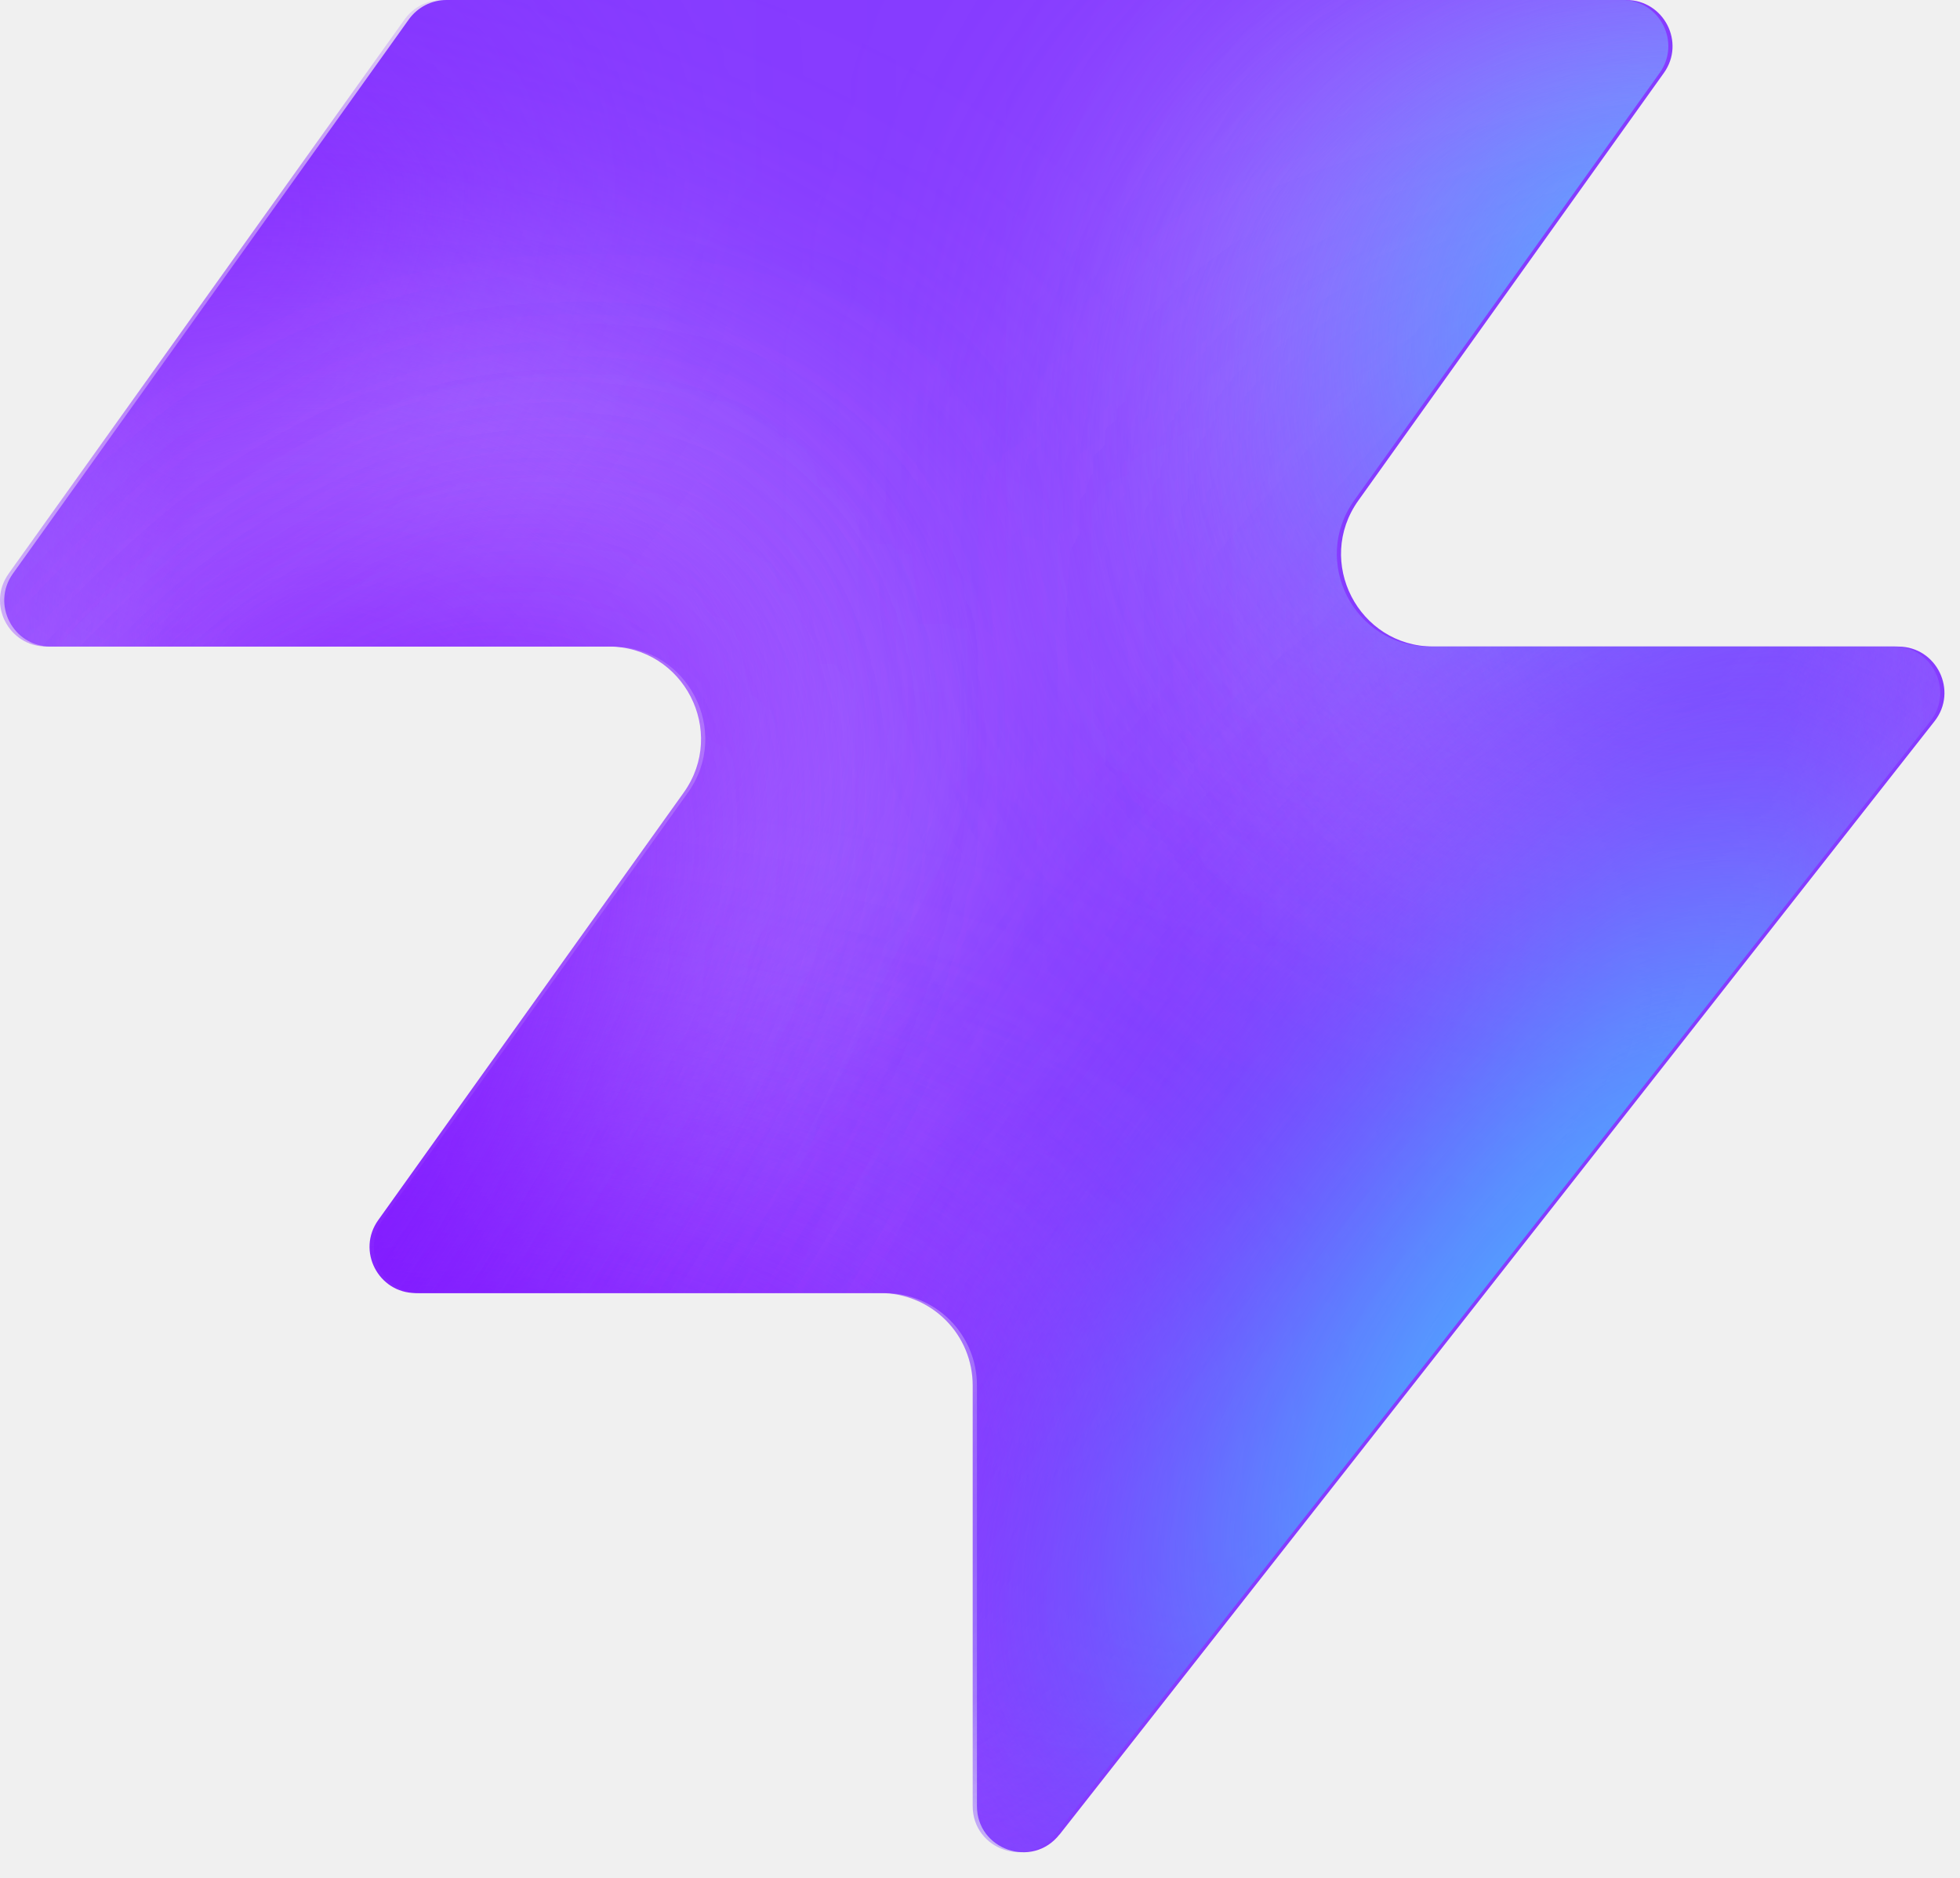
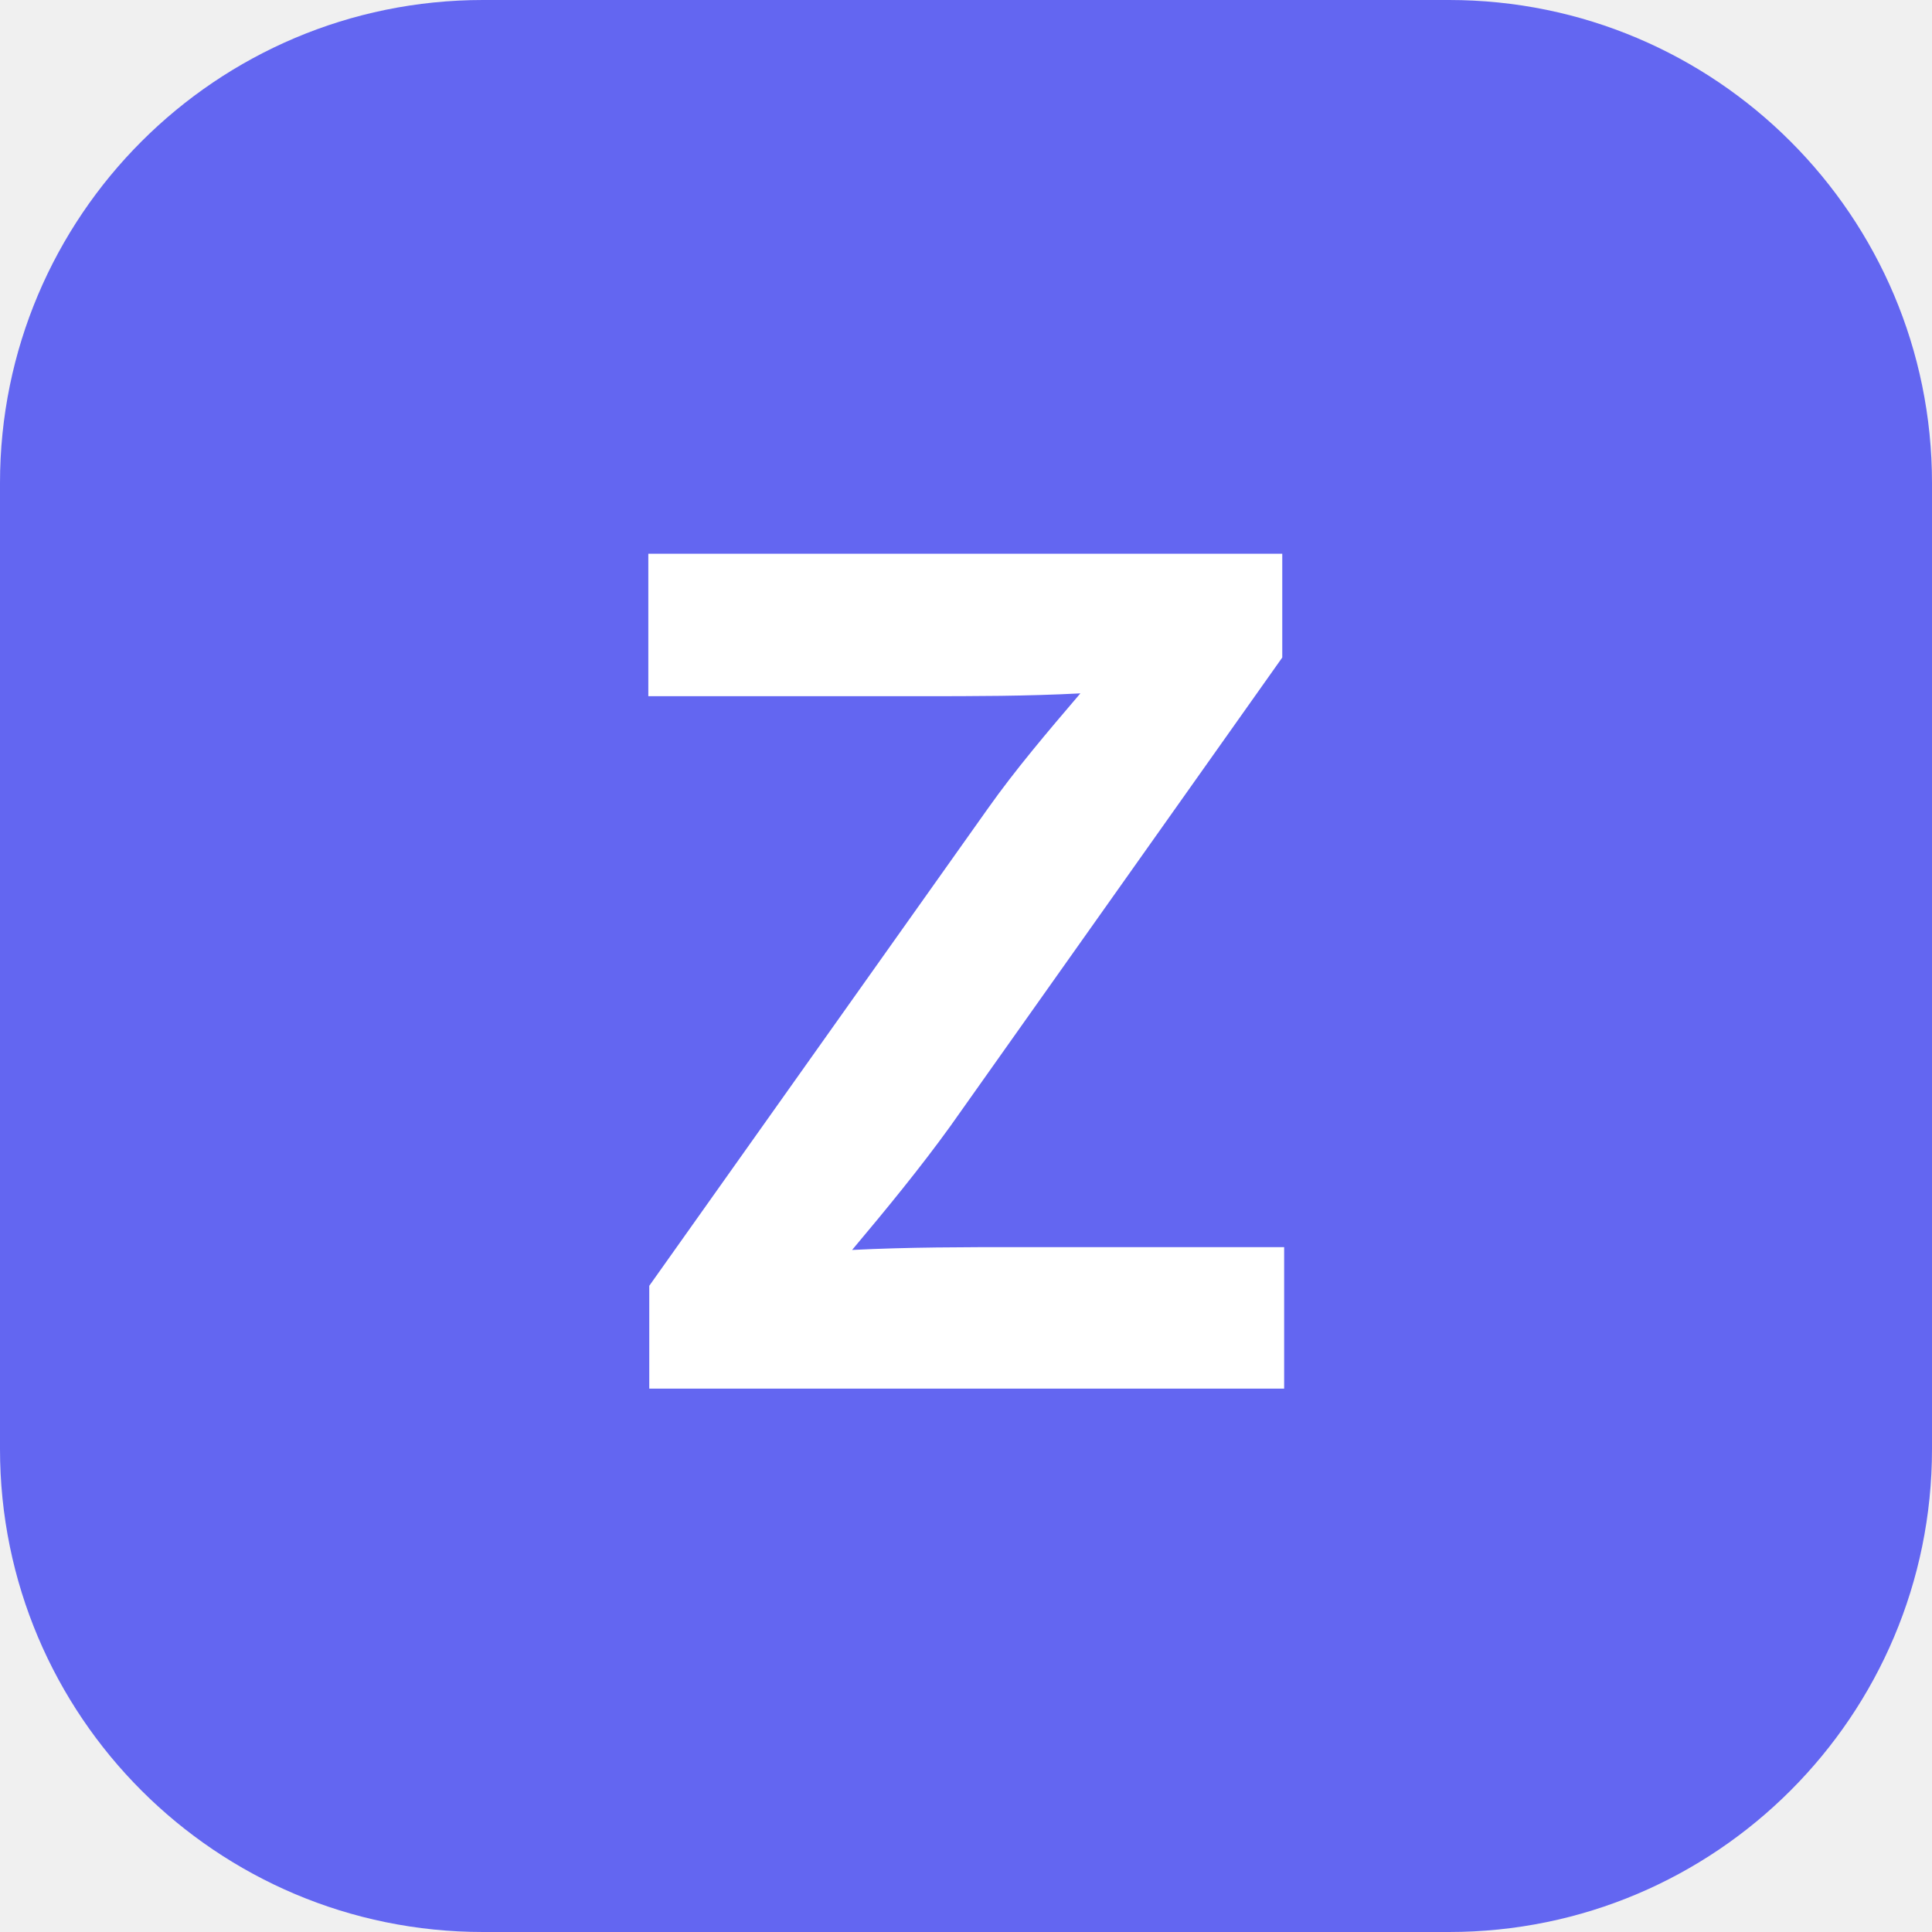
- <svg xmlns="http://www.w3.org/2000/svg" width="48" height="46" fill="none" viewBox="0 0 48 46">
-   <path fill="#863bff" d="M25.946 44.938c-.664.845-2.021.375-2.021-.698V33.937a2.26 2.26 0 0 0-2.262-2.262H10.287c-.92 0-1.456-1.04-.92-1.788l7.48-10.471c1.07-1.497 0-3.578-1.842-3.578H1.237c-.92 0-1.456-1.04-.92-1.788L10.013.474c.214-.297.556-.474.92-.474h28.894c.92 0 1.456 1.04.92 1.788l-7.48 10.471c-1.07 1.498 0 3.579 1.842 3.579h11.377c.943 0 1.473 1.088.89 1.83L25.947 44.94z" style="fill:#863bff;fill:color(display-p3 .525 .23 1);fill-opacity:1" />
-   <mask id="a" width="48" height="46" x="0" y="0" maskUnits="userSpaceOnUse" style="mask-type:alpha">
-     <path fill="#000" d="M25.842 44.938c-.664.844-2.021.375-2.021-.698V33.937a2.26 2.26 0 0 0-2.262-2.262H10.183c-.92 0-1.456-1.04-.92-1.788l7.48-10.471c1.07-1.498 0-3.579-1.842-3.579H1.133c-.92 0-1.456-1.04-.92-1.787L9.91.473c.214-.297.556-.474.92-.474h28.894c.92 0 1.456 1.04.92 1.788l-7.48 10.471c-1.07 1.498 0 3.578 1.842 3.578h11.377c.943 0 1.473 1.088.89 1.832L25.843 44.94z" style="fill:#000;fill-opacity:1" />
-   </mask>
-   <g mask="url(#a)">
-     <g filter="url(#b)">
-       <ellipse cx="5.508" cy="14.704" fill="#ede6ff" rx="5.508" ry="14.704" style="fill:#ede6ff;fill:color(display-p3 .927 .903 1);fill-opacity:1" transform="matrix(.00324 1 1 -.00324 -4.47 31.516)" />
-     </g>
-     <g filter="url(#c)">
-       <ellipse cx="10.399" cy="29.851" fill="#ede6ff" rx="10.399" ry="29.851" style="fill:#ede6ff;fill:color(display-p3 .927 .903 1);fill-opacity:1" transform="matrix(.00324 1 1 -.00324 -39.328 7.883)" />
-     </g>
-     <g filter="url(#d)">
-       <ellipse cx="5.508" cy="30.487" fill="#7e14ff" rx="5.508" ry="30.487" style="fill:#7e14ff;fill:color(display-p3 .492 .077 1);fill-opacity:1" transform="rotate(89.814 -25.913 -14.639)scale(1 -1)" />
-     </g>
-     <g filter="url(#e)">
-       <ellipse cx="5.508" cy="30.599" fill="#7e14ff" rx="5.508" ry="30.599" style="fill:#7e14ff;fill:color(display-p3 .492 .077 1);fill-opacity:1" transform="rotate(89.814 -32.644 -3.334)scale(1 -1)" />
-     </g>
-     <g filter="url(#f)">
-       <ellipse cx="5.508" cy="30.599" fill="#7e14ff" rx="5.508" ry="30.599" style="fill:#7e14ff;fill:color(display-p3 .492 .077 1);fill-opacity:1" transform="matrix(.00324 1 1 -.00324 -34.34 30.47)" />
-     </g>
-     <g filter="url(#g)">
-       <ellipse cx="14.072" cy="22.078" fill="#ede6ff" rx="14.072" ry="22.078" style="fill:#ede6ff;fill:color(display-p3 .927 .903 1);fill-opacity:1" transform="rotate(93.35 24.506 48.493)scale(-1 1)" />
-     </g>
-     <g filter="url(#h)">
-       <ellipse cx="3.47" cy="21.501" fill="#7e14ff" rx="3.47" ry="21.501" style="fill:#7e14ff;fill:color(display-p3 .492 .077 1);fill-opacity:1" transform="rotate(89.009 28.708 47.59)scale(-1 1)" />
-     </g>
-     <g filter="url(#i)">
-       <ellipse cx="3.47" cy="21.501" fill="#7e14ff" rx="3.47" ry="21.501" style="fill:#7e14ff;fill:color(display-p3 .492 .077 1);fill-opacity:1" transform="rotate(89.009 28.708 47.59)scale(-1 1)" />
-     </g>
-     <g filter="url(#j)">
-       <ellipse cx=".387" cy="8.972" fill="#7e14ff" rx="4.407" ry="29.108" style="fill:#7e14ff;fill:color(display-p3 .492 .077 1);fill-opacity:1" transform="rotate(39.51 .387 8.972)" />
-     </g>
-     <g filter="url(#k)">
-       <ellipse cx="47.523" cy="-6.092" fill="#7e14ff" rx="4.407" ry="29.108" style="fill:#7e14ff;fill:color(display-p3 .492 .077 1);fill-opacity:1" transform="rotate(37.892 47.523 -6.092)" />
-     </g>
-     <g filter="url(#l)">
-       <ellipse cx="41.412" cy="6.333" fill="#47bfff" rx="5.971" ry="9.665" style="fill:#47bfff;fill:color(display-p3 .28 .748 1);fill-opacity:1" transform="rotate(37.892 41.412 6.333)" />
-     </g>
-     <g filter="url(#m)">
-       <ellipse cx="-1.879" cy="38.332" fill="#7e14ff" rx="4.407" ry="29.108" style="fill:#7e14ff;fill:color(display-p3 .492 .077 1);fill-opacity:1" transform="rotate(37.892 -1.88 38.332)" />
-     </g>
-     <g filter="url(#n)">
-       <ellipse cx="-1.879" cy="38.332" fill="#7e14ff" rx="4.407" ry="29.108" style="fill:#7e14ff;fill:color(display-p3 .492 .077 1);fill-opacity:1" transform="rotate(37.892 -1.88 38.332)" />
-     </g>
-     <g filter="url(#o)">
-       <ellipse cx="35.651" cy="29.907" fill="#7e14ff" rx="4.407" ry="29.108" style="fill:#7e14ff;fill:color(display-p3 .492 .077 1);fill-opacity:1" transform="rotate(37.892 35.651 29.907)" />
-     </g>
-     <g filter="url(#p)">
-       <ellipse cx="38.418" cy="32.4" fill="#47bfff" rx="5.971" ry="15.297" style="fill:#47bfff;fill:color(display-p3 .28 .748 1);fill-opacity:1" transform="rotate(37.892 38.418 32.4)" />
-     </g>
-   </g>
-   <defs>
-     <filter id="b" width="60.045" height="41.654" x="-19.77" y="16.149" color-interpolation-filters="sRGB" filterUnits="userSpaceOnUse">
-       <feFlood flood-opacity="0" result="BackgroundImageFix" />
-       <feBlend in="SourceGraphic" in2="BackgroundImageFix" result="shape" />
-       <feGaussianBlur result="effect1_foregroundBlur_2002_17158" stdDeviation="7.659" />
-     </filter>
-     <filter id="c" width="90.34" height="51.437" x="-54.613" y="-7.533" color-interpolation-filters="sRGB" filterUnits="userSpaceOnUse">
-       <feFlood flood-opacity="0" result="BackgroundImageFix" />
-       <feBlend in="SourceGraphic" in2="BackgroundImageFix" result="shape" />
-       <feGaussianBlur result="effect1_foregroundBlur_2002_17158" stdDeviation="7.659" />
-     </filter>
-     <filter id="d" width="79.355" height="29.4" x="-49.64" y="2.03" color-interpolation-filters="sRGB" filterUnits="userSpaceOnUse">
-       <feFlood flood-opacity="0" result="BackgroundImageFix" />
-       <feBlend in="SourceGraphic" in2="BackgroundImageFix" result="shape" />
-       <feGaussianBlur result="effect1_foregroundBlur_2002_17158" stdDeviation="4.596" />
-     </filter>
-     <filter id="e" width="79.579" height="29.4" x="-45.045" y="20.029" color-interpolation-filters="sRGB" filterUnits="userSpaceOnUse">
-       <feFlood flood-opacity="0" result="BackgroundImageFix" />
-       <feBlend in="SourceGraphic" in2="BackgroundImageFix" result="shape" />
-       <feGaussianBlur result="effect1_foregroundBlur_2002_17158" stdDeviation="4.596" />
-     </filter>
-     <filter id="f" width="79.579" height="29.4" x="-43.513" y="21.178" color-interpolation-filters="sRGB" filterUnits="userSpaceOnUse">
-       <feFlood flood-opacity="0" result="BackgroundImageFix" />
-       <feBlend in="SourceGraphic" in2="BackgroundImageFix" result="shape" />
-       <feGaussianBlur result="effect1_foregroundBlur_2002_17158" stdDeviation="4.596" />
-     </filter>
-     <filter id="g" width="74.749" height="58.852" x="15.756" y="-17.901" color-interpolation-filters="sRGB" filterUnits="userSpaceOnUse">
-       <feFlood flood-opacity="0" result="BackgroundImageFix" />
-       <feBlend in="SourceGraphic" in2="BackgroundImageFix" result="shape" />
-       <feGaussianBlur result="effect1_foregroundBlur_2002_17158" stdDeviation="7.659" />
-     </filter>
-     <filter id="h" width="61.377" height="25.362" x="23.548" y="2.284" color-interpolation-filters="sRGB" filterUnits="userSpaceOnUse">
-       <feFlood flood-opacity="0" result="BackgroundImageFix" />
-       <feBlend in="SourceGraphic" in2="BackgroundImageFix" result="shape" />
-       <feGaussianBlur result="effect1_foregroundBlur_2002_17158" stdDeviation="4.596" />
-     </filter>
-     <filter id="i" width="61.377" height="25.362" x="23.548" y="2.284" color-interpolation-filters="sRGB" filterUnits="userSpaceOnUse">
-       <feFlood flood-opacity="0" result="BackgroundImageFix" />
-       <feBlend in="SourceGraphic" in2="BackgroundImageFix" result="shape" />
-       <feGaussianBlur result="effect1_foregroundBlur_2002_17158" stdDeviation="4.596" />
-     </filter>
-     <filter id="j" width="56.045" height="63.649" x="-27.636" y="-22.853" color-interpolation-filters="sRGB" filterUnits="userSpaceOnUse">
-       <feFlood flood-opacity="0" result="BackgroundImageFix" />
-       <feBlend in="SourceGraphic" in2="BackgroundImageFix" result="shape" />
-       <feGaussianBlur result="effect1_foregroundBlur_2002_17158" stdDeviation="4.596" />
-     </filter>
-     <filter id="k" width="54.814" height="64.646" x="20.116" y="-38.415" color-interpolation-filters="sRGB" filterUnits="userSpaceOnUse">
-       <feFlood flood-opacity="0" result="BackgroundImageFix" />
-       <feBlend in="SourceGraphic" in2="BackgroundImageFix" result="shape" />
-       <feGaussianBlur result="effect1_foregroundBlur_2002_17158" stdDeviation="4.596" />
-     </filter>
-     <filter id="l" width="33.541" height="35.313" x="24.641" y="-11.323" color-interpolation-filters="sRGB" filterUnits="userSpaceOnUse">
-       <feFlood flood-opacity="0" result="BackgroundImageFix" />
-       <feBlend in="SourceGraphic" in2="BackgroundImageFix" result="shape" />
-       <feGaussianBlur result="effect1_foregroundBlur_2002_17158" stdDeviation="4.596" />
-     </filter>
-     <filter id="m" width="54.814" height="64.646" x="-29.286" y="6.009" color-interpolation-filters="sRGB" filterUnits="userSpaceOnUse">
-       <feFlood flood-opacity="0" result="BackgroundImageFix" />
-       <feBlend in="SourceGraphic" in2="BackgroundImageFix" result="shape" />
-       <feGaussianBlur result="effect1_foregroundBlur_2002_17158" stdDeviation="4.596" />
-     </filter>
-     <filter id="n" width="54.814" height="64.646" x="-29.286" y="6.009" color-interpolation-filters="sRGB" filterUnits="userSpaceOnUse">
-       <feFlood flood-opacity="0" result="BackgroundImageFix" />
-       <feBlend in="SourceGraphic" in2="BackgroundImageFix" result="shape" />
-       <feGaussianBlur result="effect1_foregroundBlur_2002_17158" stdDeviation="4.596" />
-     </filter>
-     <filter id="o" width="54.814" height="64.646" x="8.244" y="-2.416" color-interpolation-filters="sRGB" filterUnits="userSpaceOnUse">
-       <feFlood flood-opacity="0" result="BackgroundImageFix" />
-       <feBlend in="SourceGraphic" in2="BackgroundImageFix" result="shape" />
-       <feGaussianBlur result="effect1_foregroundBlur_2002_17158" stdDeviation="4.596" />
-     </filter>
-     <filter id="p" width="39.409" height="43.623" x="18.713" y="10.588" color-interpolation-filters="sRGB" filterUnits="userSpaceOnUse">
-       <feFlood flood-opacity="0" result="BackgroundImageFix" />
-       <feBlend in="SourceGraphic" in2="BackgroundImageFix" result="shape" />
-       <feGaussianBlur result="effect1_foregroundBlur_2002_17158" stdDeviation="4.596" />
-     </filter>
-   </defs>
+ <svg xmlns="http://www.w3.org/2000/svg" width="32" height="32" viewBox="0 0 32 32">
+   <rect width="32" height="32" rx="8" fill="#6366F1" />
+   <text x="16" y="23" font-family="system-ui, -apple-system, sans-serif" font-size="19" font-weight="700" fill="white" text-anchor="middle">Z</text>
</svg>
